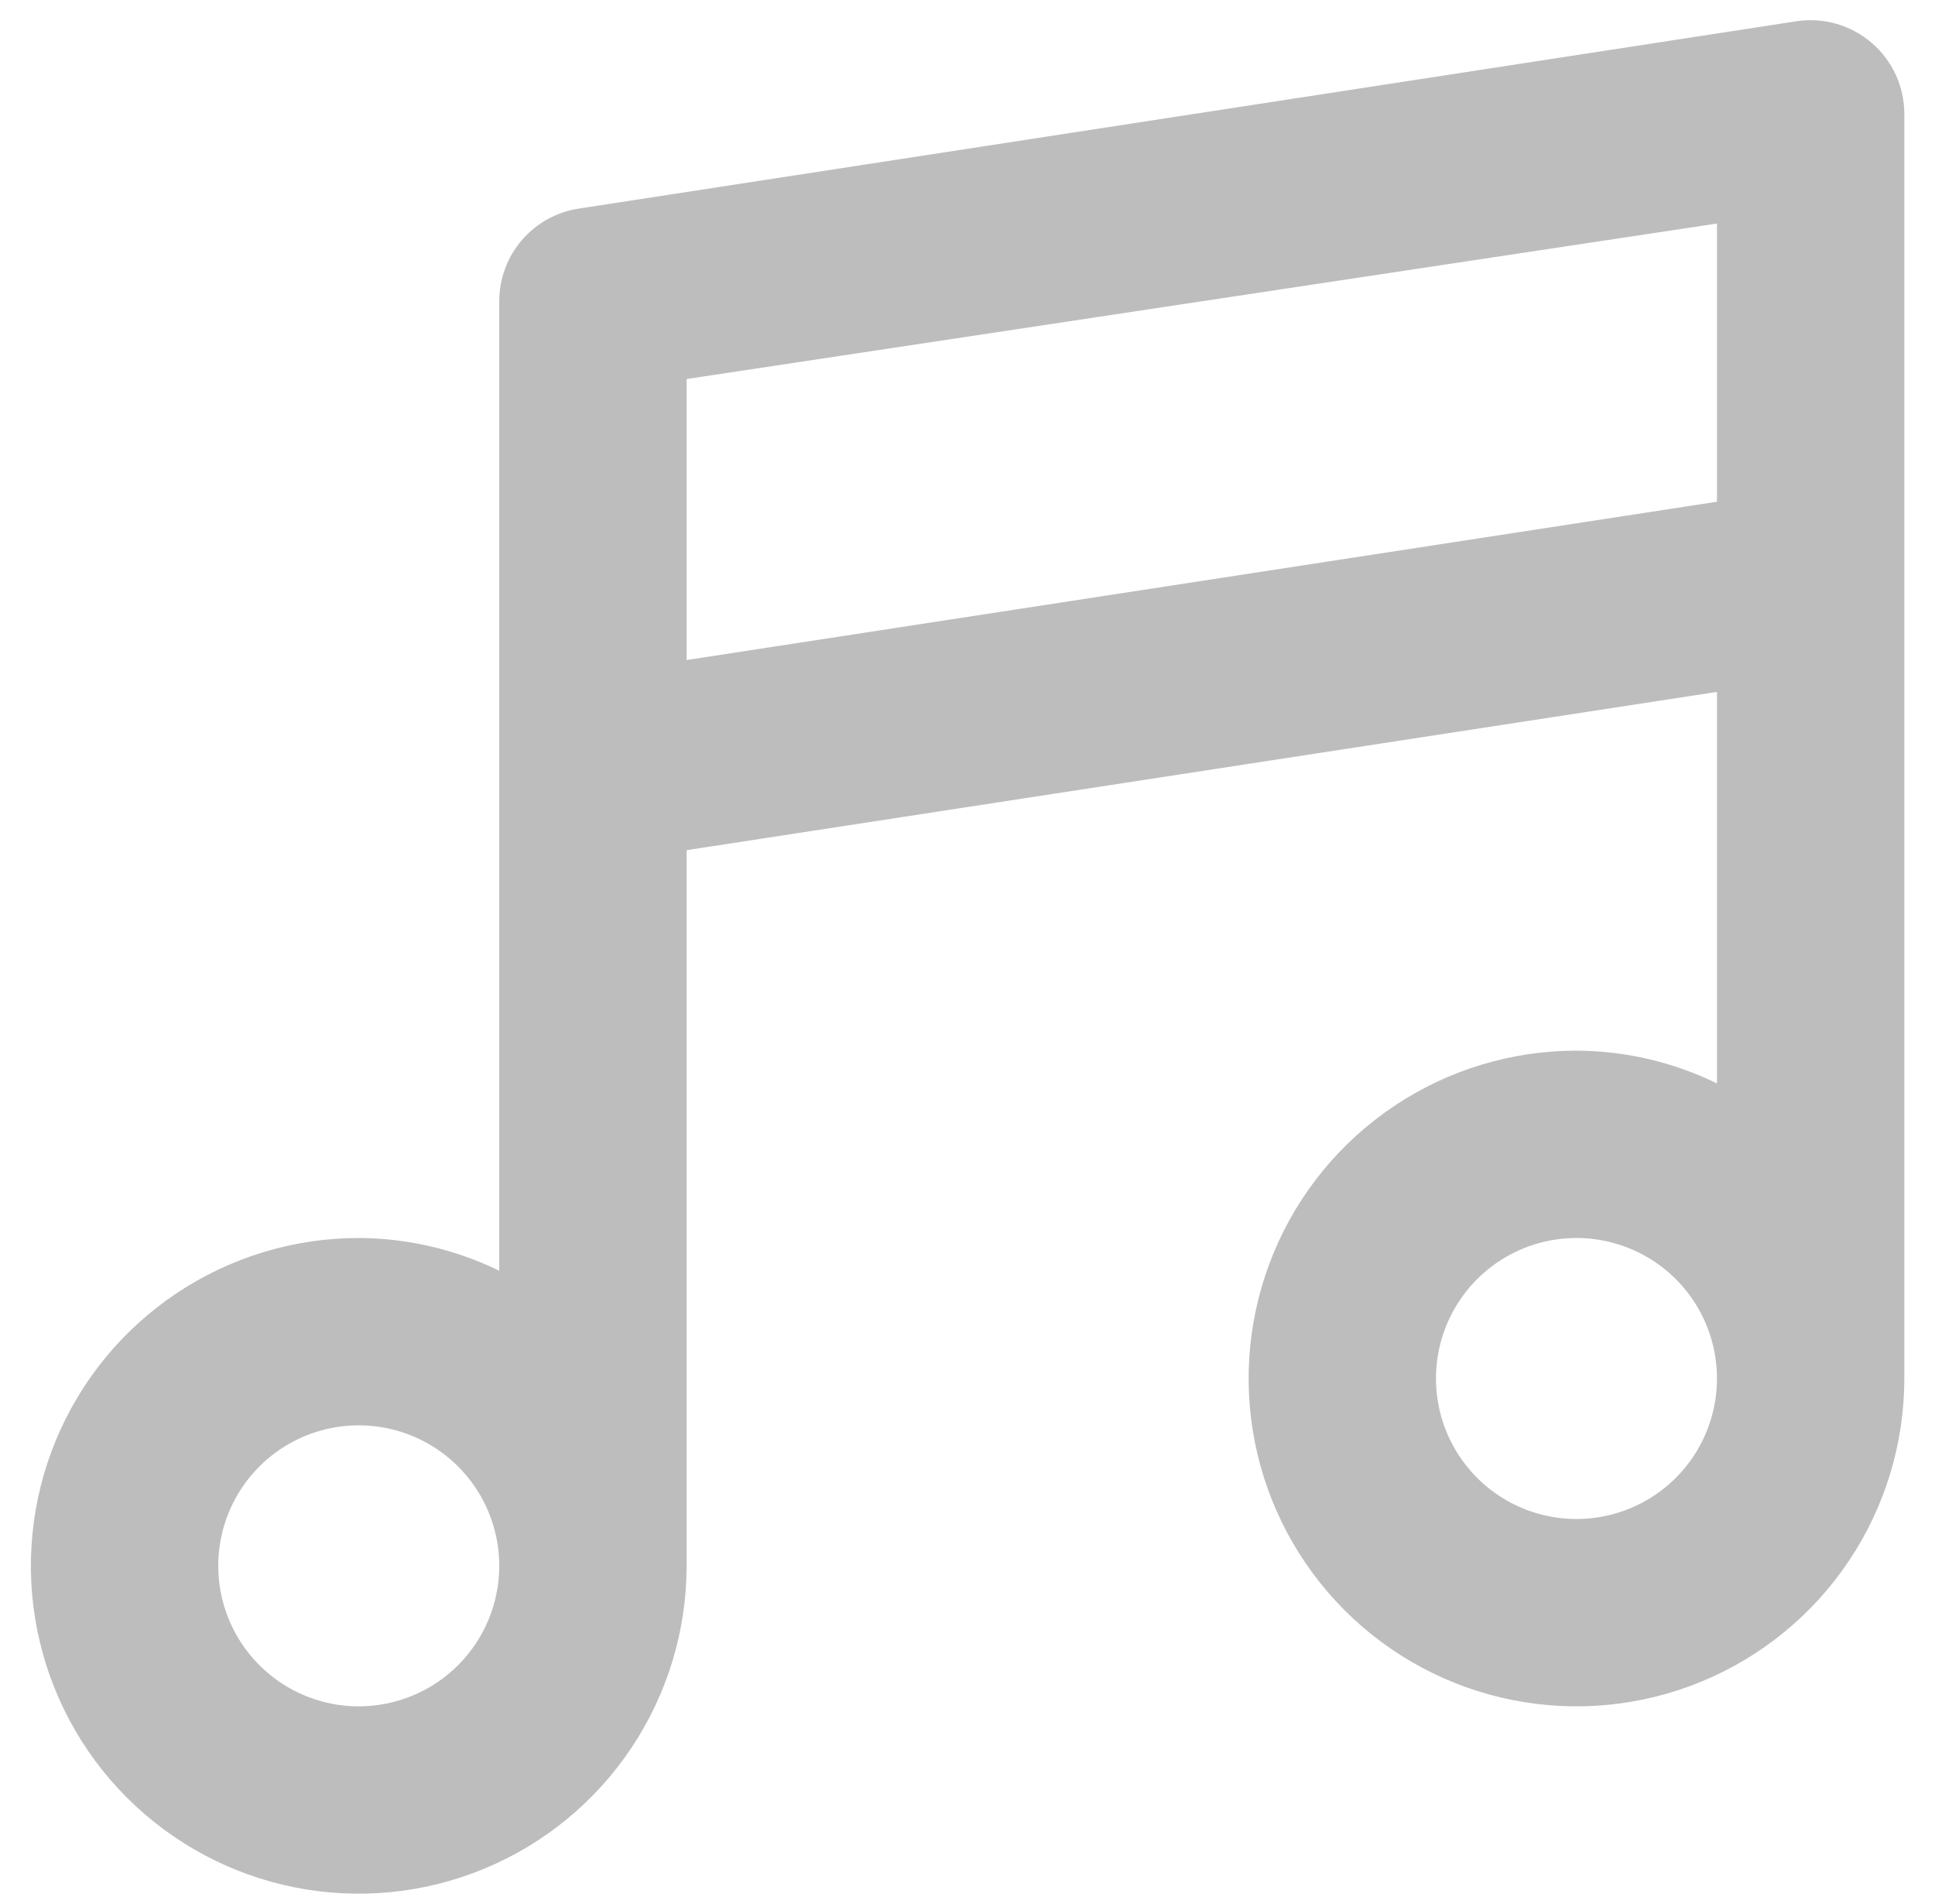
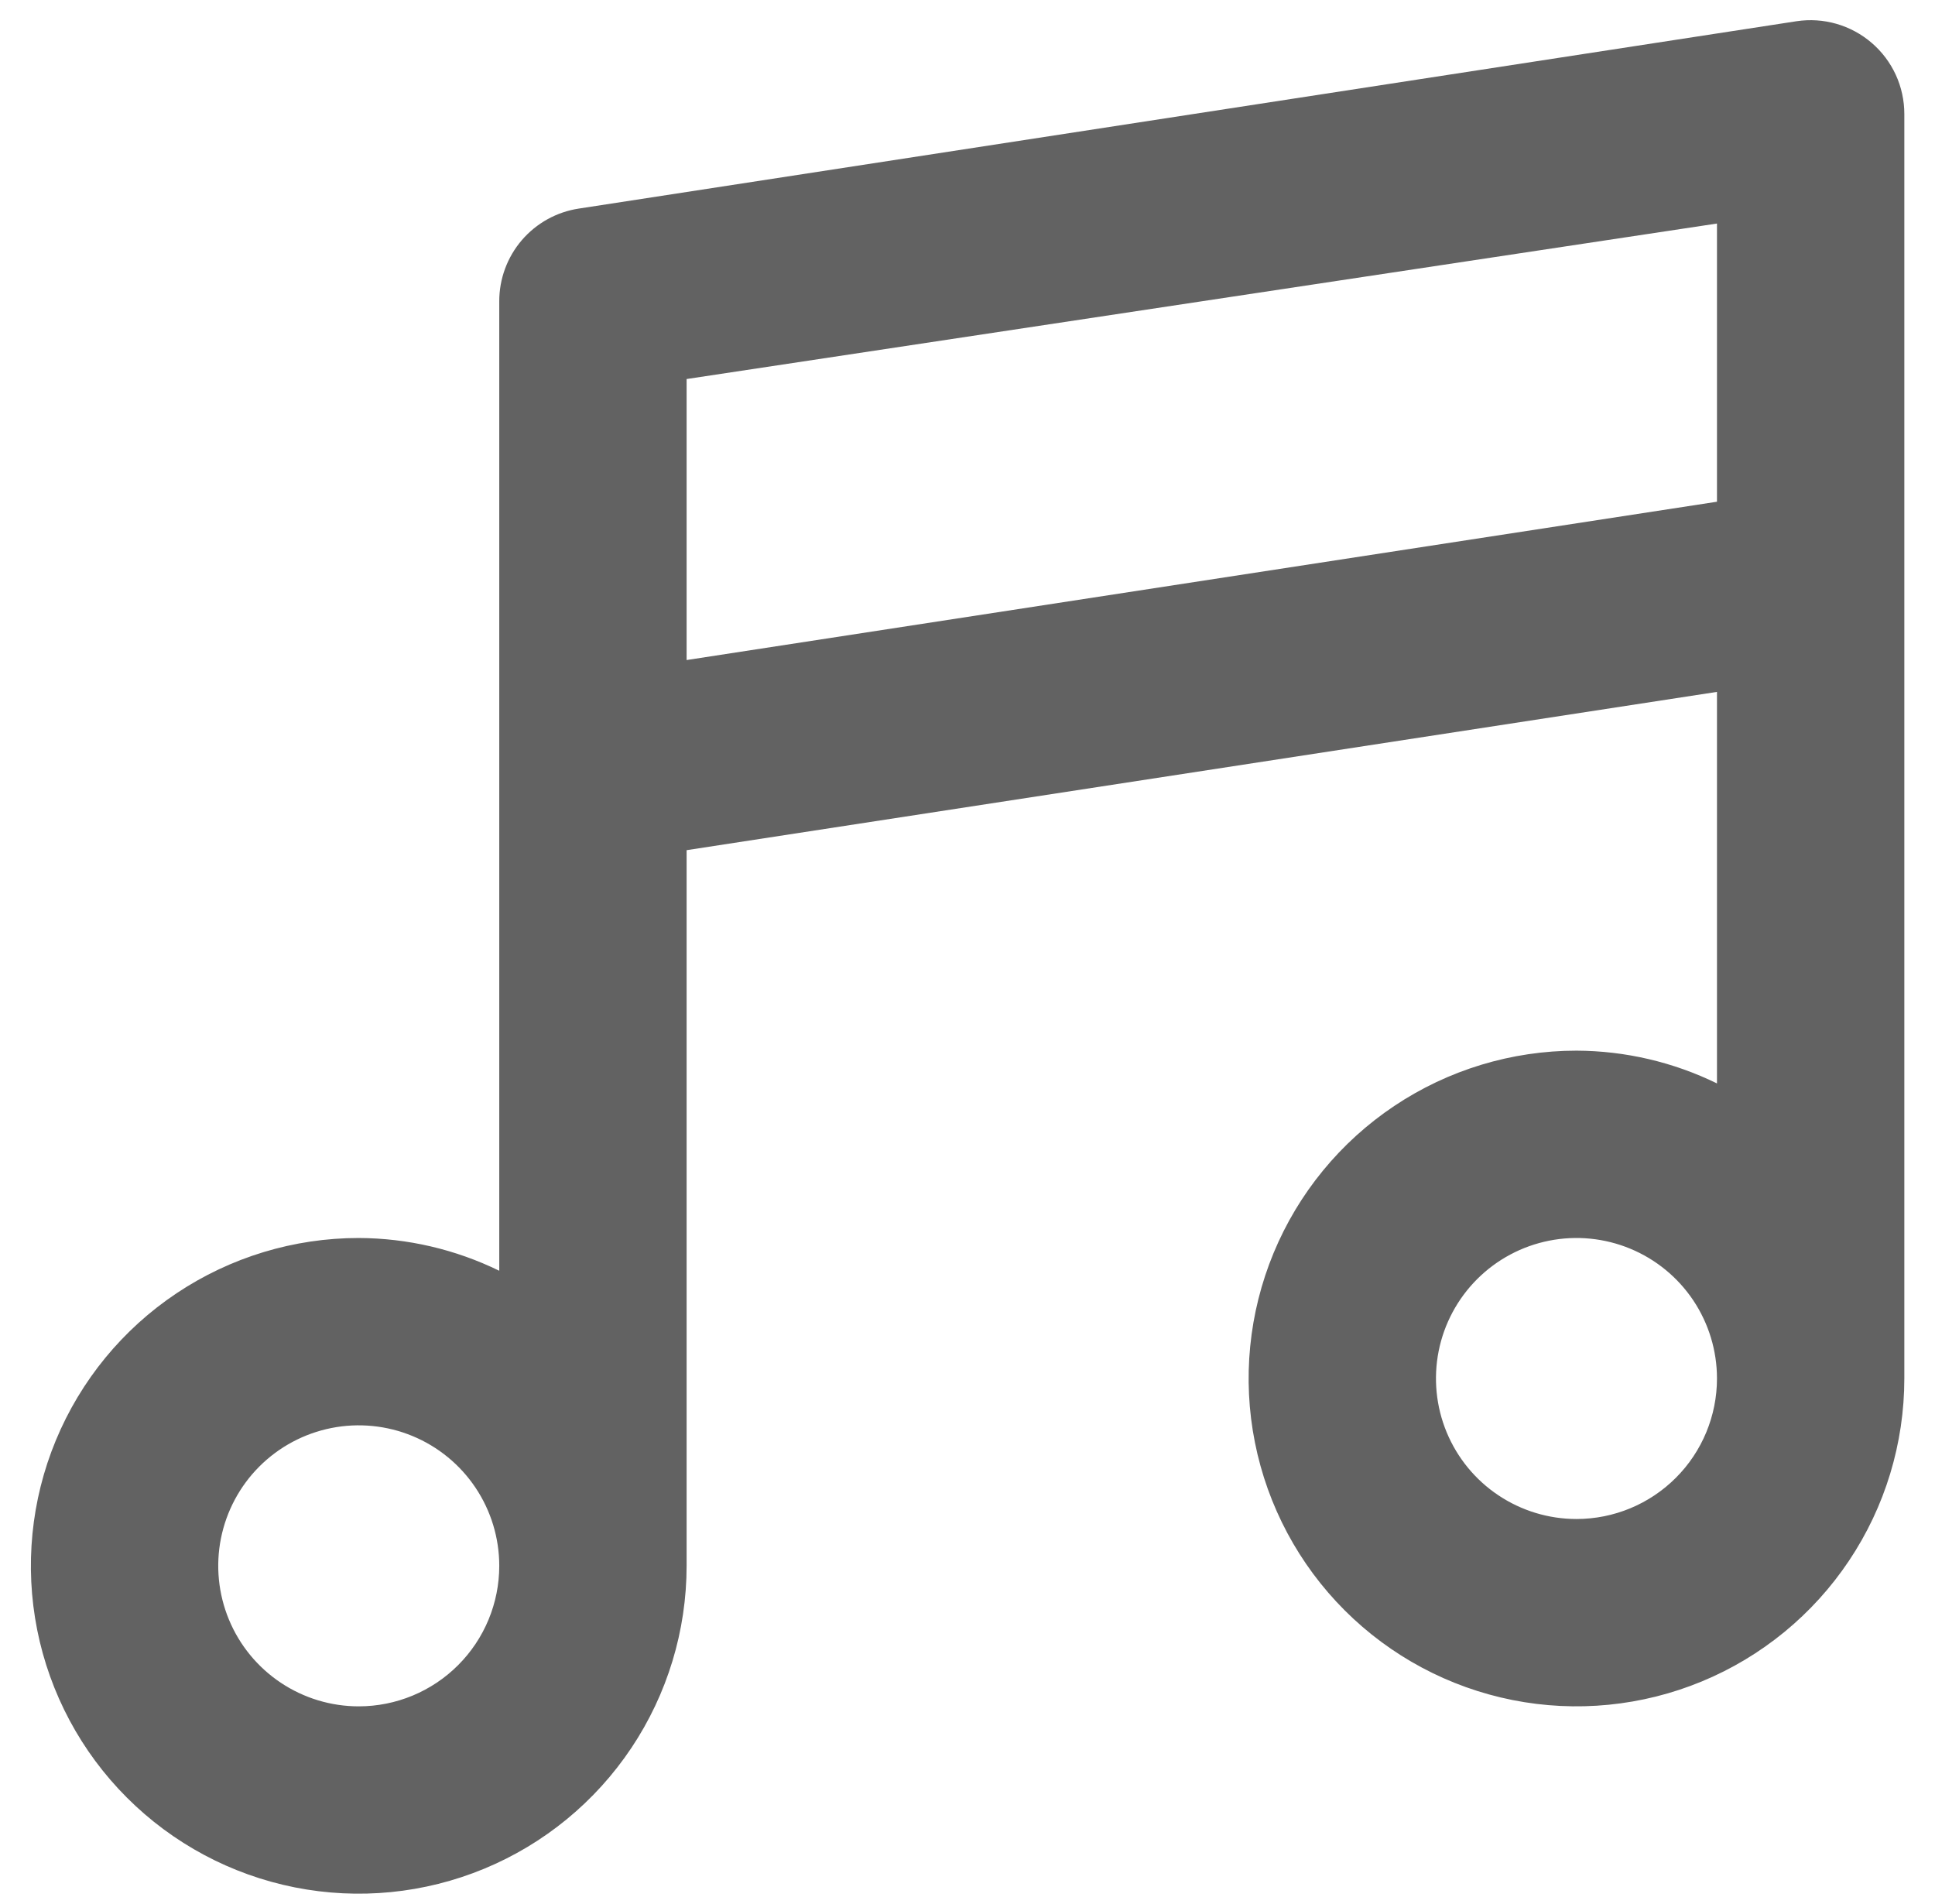
<svg xmlns="http://www.w3.org/2000/svg" width="61" height="60" viewBox="0 0 61 60" fill="none">
-   <path d="M59 1.348C58.678 1.072 58.3 0.868 57.892 0.751C57.485 0.634 57.057 0.606 56.637 0.669L18.249 6.575C17.549 6.681 16.912 7.034 16.451 7.57C15.991 8.107 15.738 8.791 15.739 9.498V40.061C14.359 39.387 12.845 39.034 11.309 39.028C9.265 39.028 7.267 39.634 5.567 40.77C3.867 41.905 2.543 43.519 1.76 45.408C0.978 47.297 0.774 49.375 1.172 51.38C1.571 53.384 2.555 55.226 4.001 56.671C5.446 58.117 7.288 59.101 9.293 59.5C11.298 59.899 13.376 59.694 15.264 58.912C17.153 58.13 18.767 56.805 19.903 55.105C21.038 53.406 21.645 51.407 21.645 49.363V26.802L54.127 21.812V34.155C52.748 33.481 51.233 33.128 49.698 33.122C47.654 33.122 45.655 33.728 43.956 34.864C42.256 35.999 40.931 37.614 40.149 39.502C39.367 41.391 39.162 43.469 39.561 45.474C39.96 47.478 40.944 49.32 42.39 50.766C43.835 52.211 45.677 53.195 47.681 53.594C49.686 53.993 51.764 53.788 53.653 53.006C55.542 52.224 57.156 50.899 58.291 49.199C59.427 47.5 60.033 45.501 60.033 43.457V3.592C60.033 3.166 59.941 2.744 59.763 2.357C59.584 1.969 59.324 1.625 59 1.348V1.348ZM11.309 53.793C10.433 53.793 9.577 53.533 8.848 53.046C8.12 52.559 7.552 51.868 7.217 51.058C6.882 50.249 6.794 49.358 6.965 48.499C7.136 47.64 7.558 46.85 8.177 46.231C8.796 45.612 9.586 45.19 10.445 45.019C11.304 44.848 12.195 44.936 13.004 45.271C13.814 45.606 14.505 46.174 14.992 46.902C15.479 47.631 15.739 48.487 15.739 49.363C15.739 50.538 15.272 51.665 14.441 52.495C13.611 53.326 12.484 53.793 11.309 53.793ZM49.698 47.887C48.822 47.887 47.965 47.627 47.237 47.14C46.508 46.654 45.941 45.962 45.605 45.152C45.27 44.343 45.183 43.452 45.353 42.593C45.524 41.734 45.946 40.945 46.566 40.325C47.185 39.706 47.974 39.284 48.834 39.113C49.693 38.942 50.584 39.03 51.393 39.365C52.202 39.7 52.894 40.268 53.381 40.996C53.867 41.725 54.127 42.581 54.127 43.457C54.127 44.632 53.661 45.759 52.83 46.589C51.999 47.42 50.873 47.887 49.698 47.887ZM54.127 15.817L21.645 20.808V11.949L54.127 7.047V15.817Z" fill="#BDBDBD" />
+   <path d="M59 1.348C58.678 1.072 58.3 0.868 57.892 0.751C57.485 0.634 57.057 0.606 56.637 0.669L18.249 6.575C17.549 6.681 16.912 7.034 16.451 7.57C15.991 8.107 15.738 8.791 15.739 9.498V40.061C14.359 39.387 12.845 39.034 11.309 39.028C9.265 39.028 7.267 39.634 5.567 40.77C3.867 41.905 2.543 43.519 1.76 45.408C0.978 47.297 0.774 49.375 1.172 51.38C1.571 53.384 2.555 55.226 4.001 56.671C5.446 58.117 7.288 59.101 9.293 59.5C11.298 59.899 13.376 59.694 15.264 58.912C17.153 58.13 18.767 56.805 19.903 55.105C21.038 53.406 21.645 51.407 21.645 49.363V26.802L54.127 21.812V34.155C52.748 33.481 51.233 33.128 49.698 33.122C47.654 33.122 45.655 33.728 43.956 34.864C42.256 35.999 40.931 37.614 40.149 39.502C39.367 41.391 39.162 43.469 39.561 45.474C39.96 47.478 40.944 49.32 42.39 50.766C43.835 52.211 45.677 53.195 47.681 53.594C49.686 53.993 51.764 53.788 53.653 53.006C55.542 52.224 57.156 50.899 58.291 49.199C59.427 47.5 60.033 45.501 60.033 43.457V3.592C60.033 3.166 59.941 2.744 59.763 2.357C59.584 1.969 59.324 1.625 59 1.348V1.348ZM11.309 53.793C10.433 53.793 9.577 53.533 8.848 53.046C8.12 52.559 7.552 51.868 7.217 51.058C6.882 50.249 6.794 49.358 6.965 48.499C7.136 47.64 7.558 46.85 8.177 46.231C8.796 45.612 9.586 45.19 10.445 45.019C11.304 44.848 12.195 44.936 13.004 45.271C13.814 45.606 14.505 46.174 14.992 46.902C15.479 47.631 15.739 48.487 15.739 49.363C15.739 50.538 15.272 51.665 14.441 52.495C13.611 53.326 12.484 53.793 11.309 53.793ZM49.698 47.887C48.822 47.887 47.965 47.627 47.237 47.14C46.508 46.654 45.941 45.962 45.605 45.152C45.27 44.343 45.183 43.452 45.353 42.593C45.524 41.734 45.946 40.945 46.566 40.325C47.185 39.706 47.974 39.284 48.834 39.113C49.693 38.942 50.584 39.03 51.393 39.365C52.202 39.7 52.894 40.268 53.381 40.996C53.867 41.725 54.127 42.581 54.127 43.457C54.127 44.632 53.661 45.759 52.83 46.589C51.999 47.42 50.873 47.887 49.698 47.887ZM54.127 15.817L21.645 20.808V11.949L54.127 7.047V15.817Z" fill="#626262" />
</svg>
